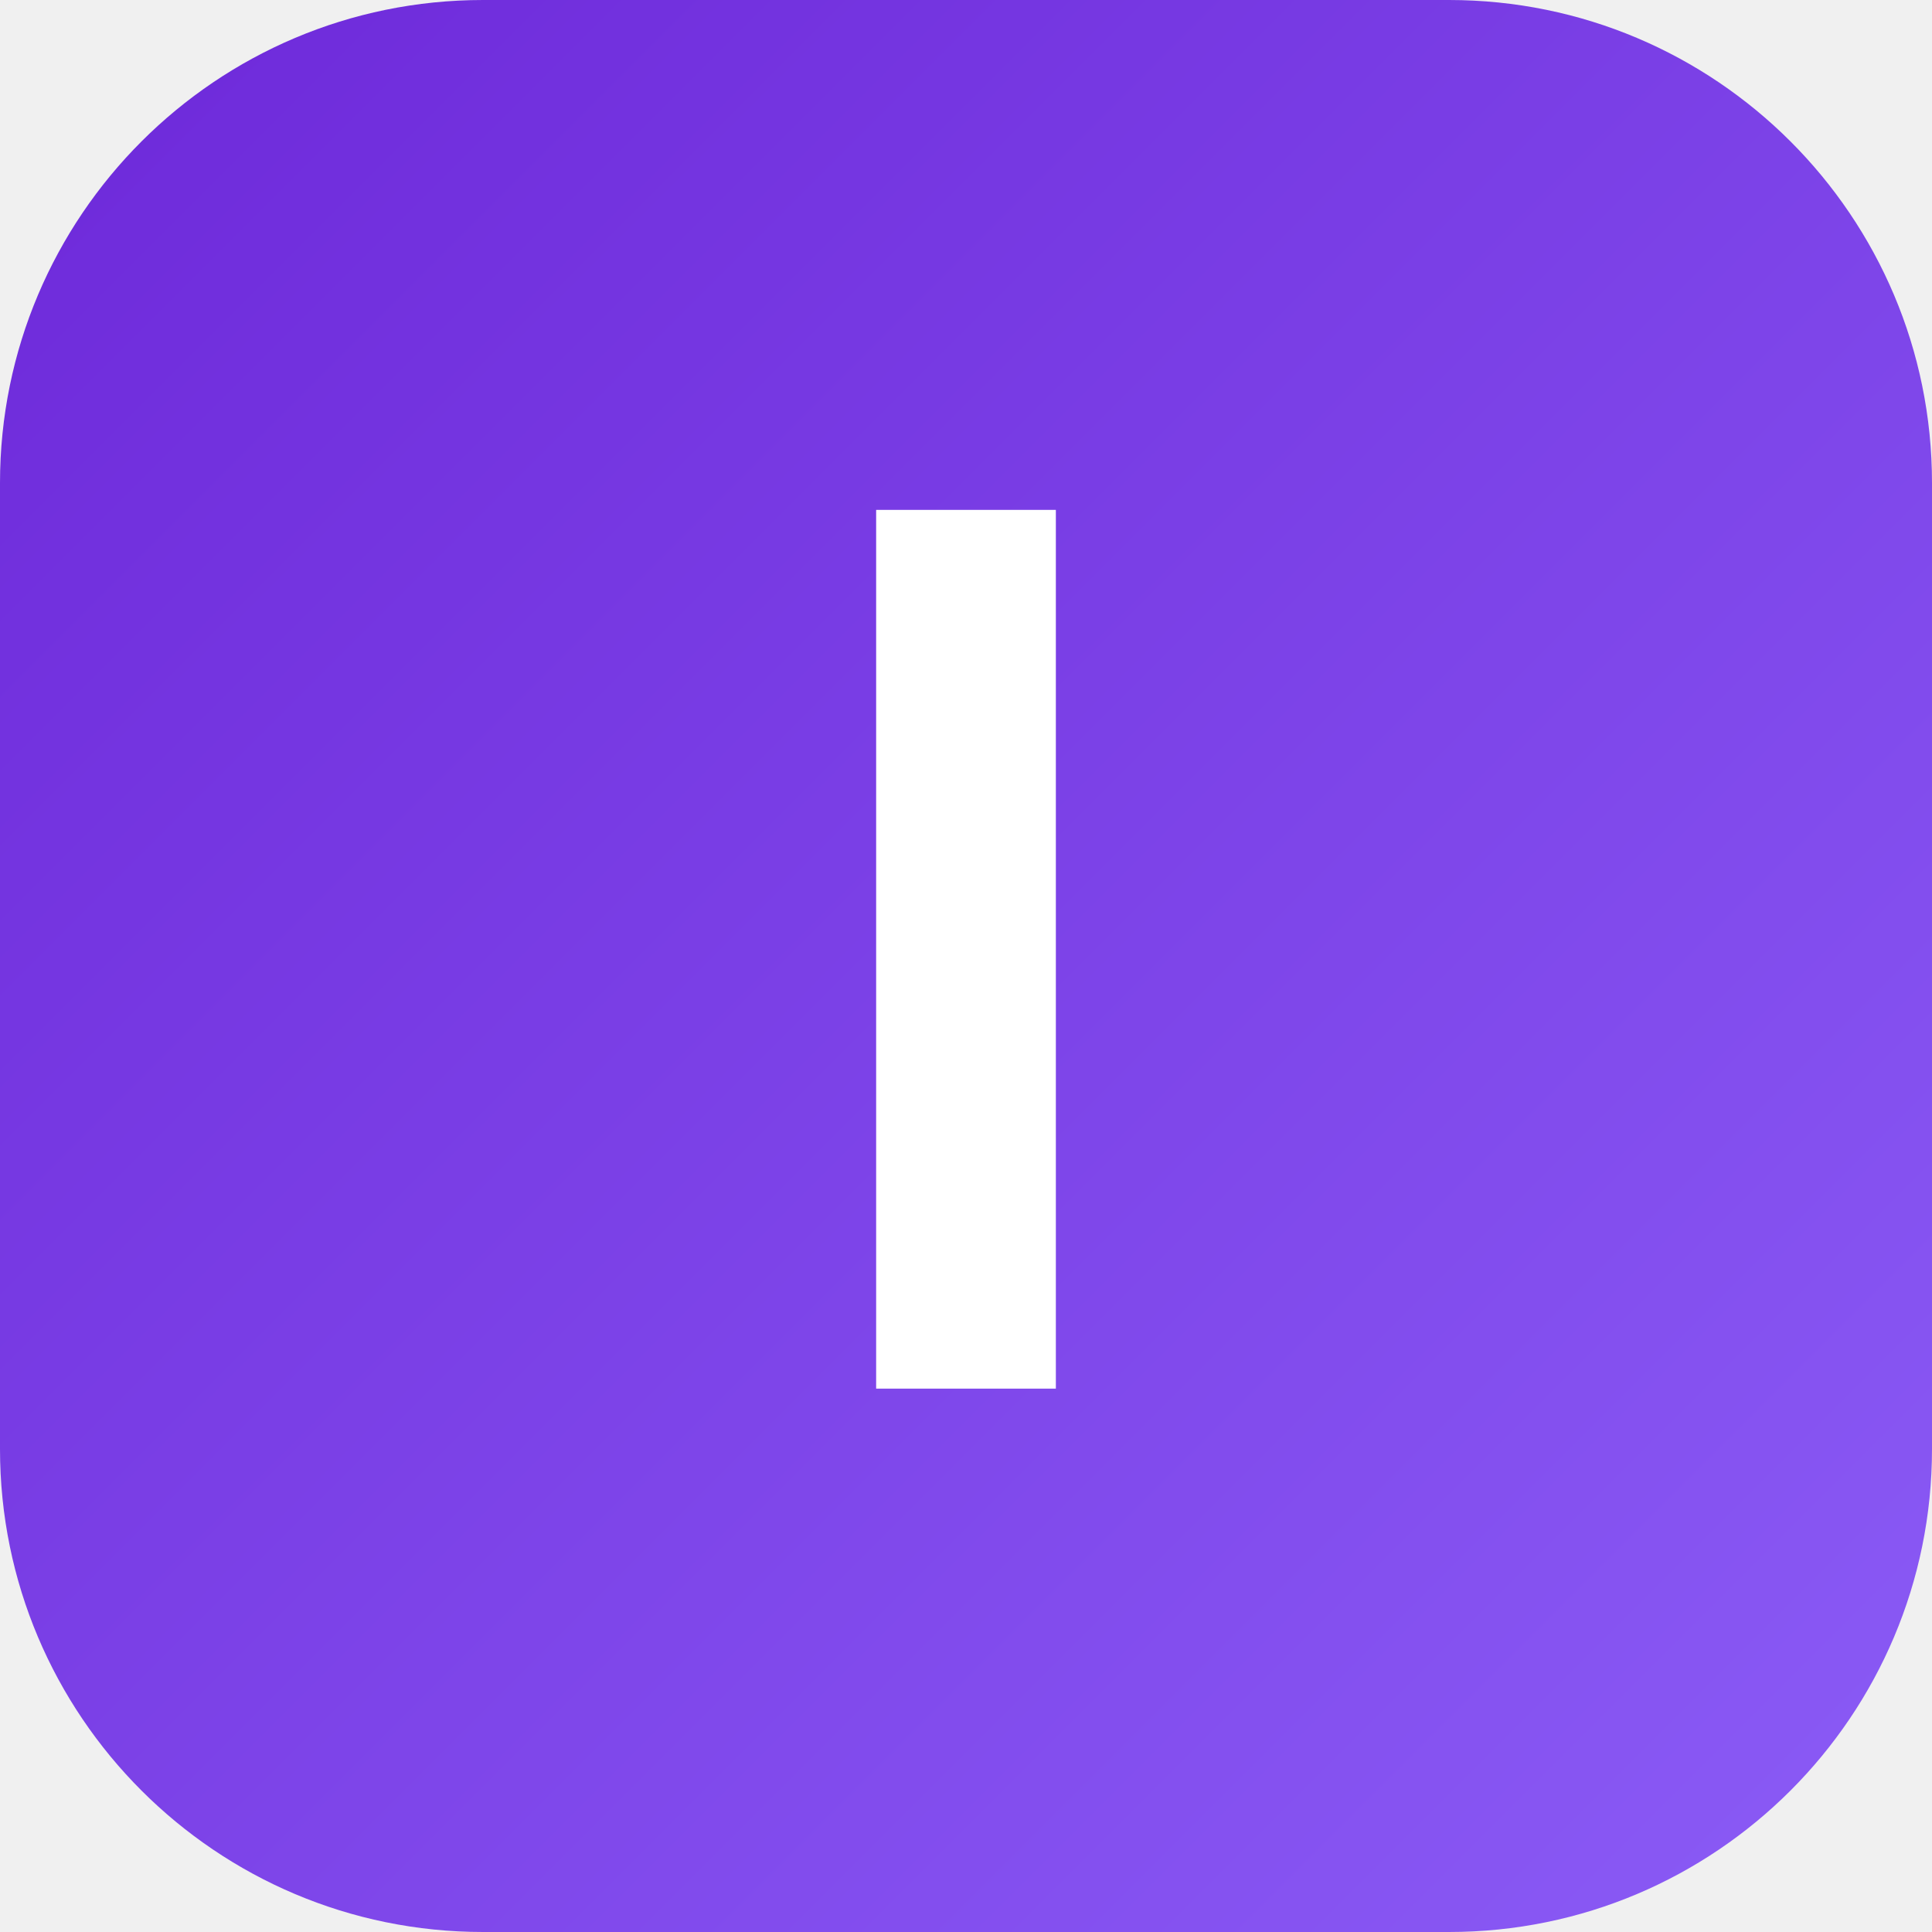
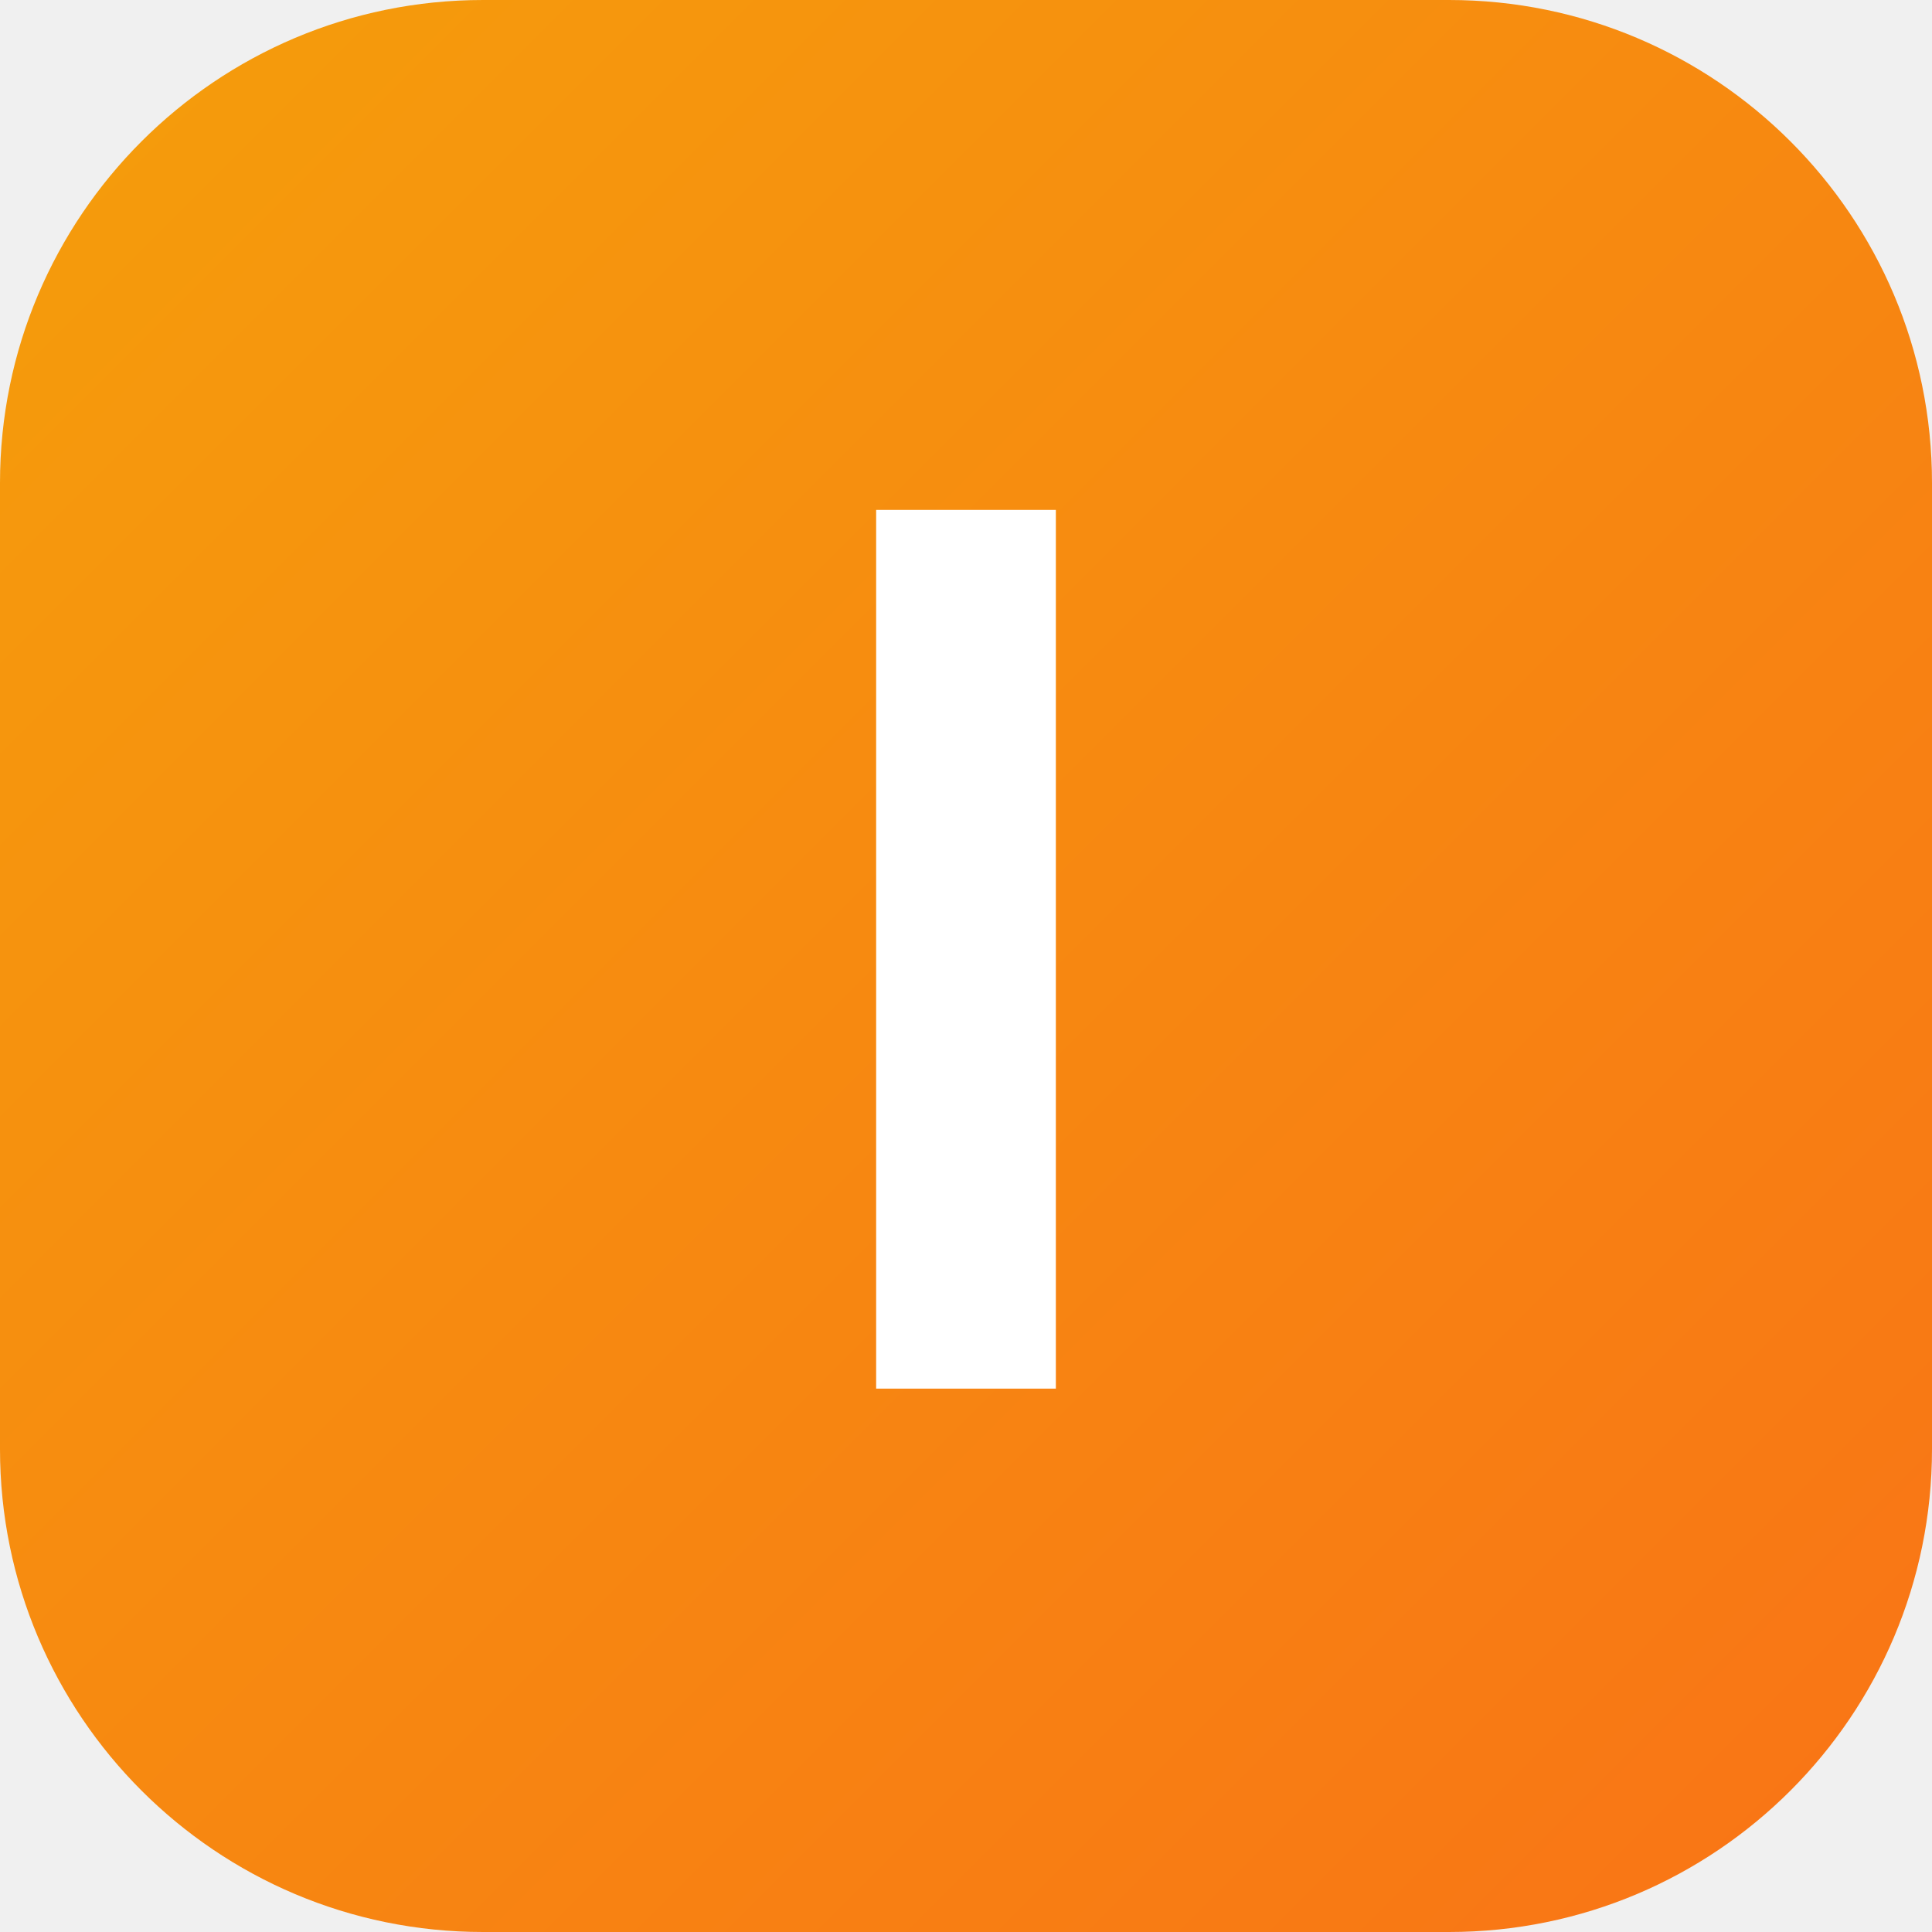
<svg xmlns="http://www.w3.org/2000/svg" width="64" height="64" viewBox="0 0 64 64">
  <defs>
    <linearGradient id="grad" x1="0%" y1="0%" x2="100%" y2="100%">
-       <stop offset="0%" style="stop-color:hsl(263.4, 70%, 50.4%);stop-opacity:1" />
-       <stop offset="100%" style="stop-color:#8b5cf6;stop-opacity:1" />
+       <stop offset="0%" style="stop-color:#f59e0b;stop-opacity:1" />
+       <stop offset="100%" style="stop-color:#f97316;stop-opacity:1" />
    </linearGradient>
  </defs>
  <rect width="64" height="64" rx="16" fill="url(#grad)" />
  <text x="50%" y="50%" font-family="system-ui, -apple-system, sans-serif" font-weight="bold" font-size="40" fill="white" text-anchor="middle" dy=".35em">I</text>
</svg>
